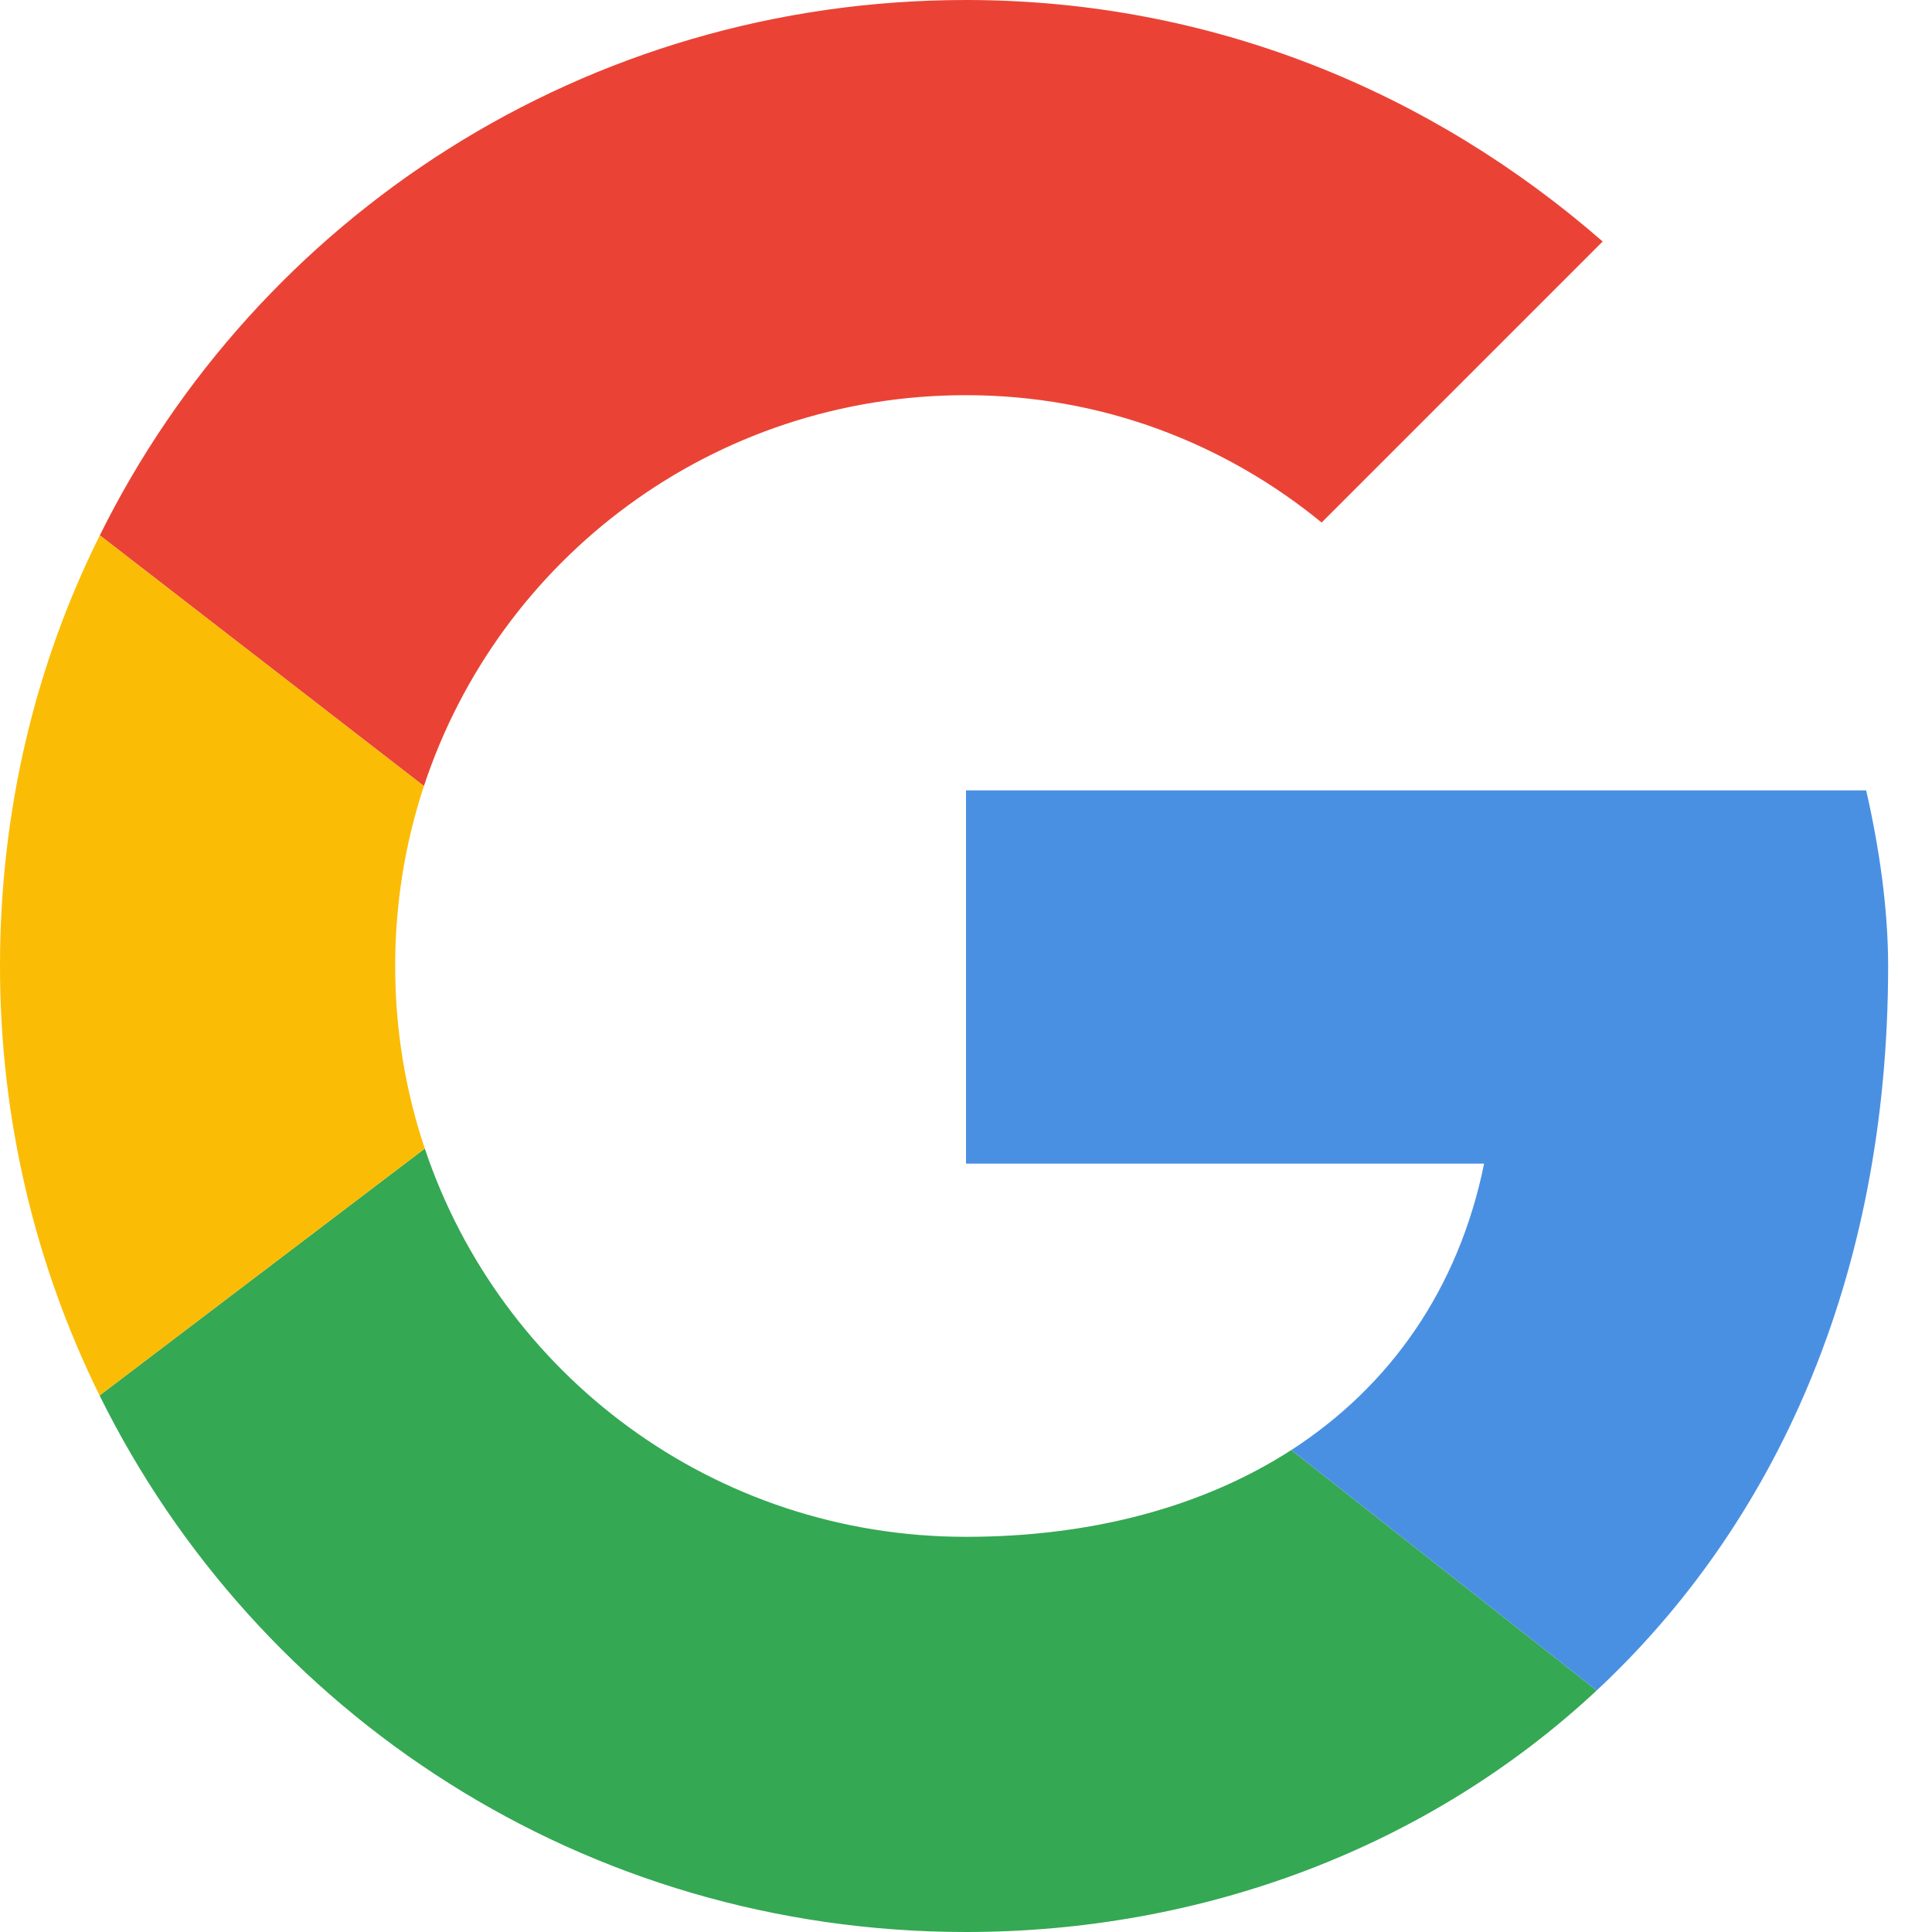
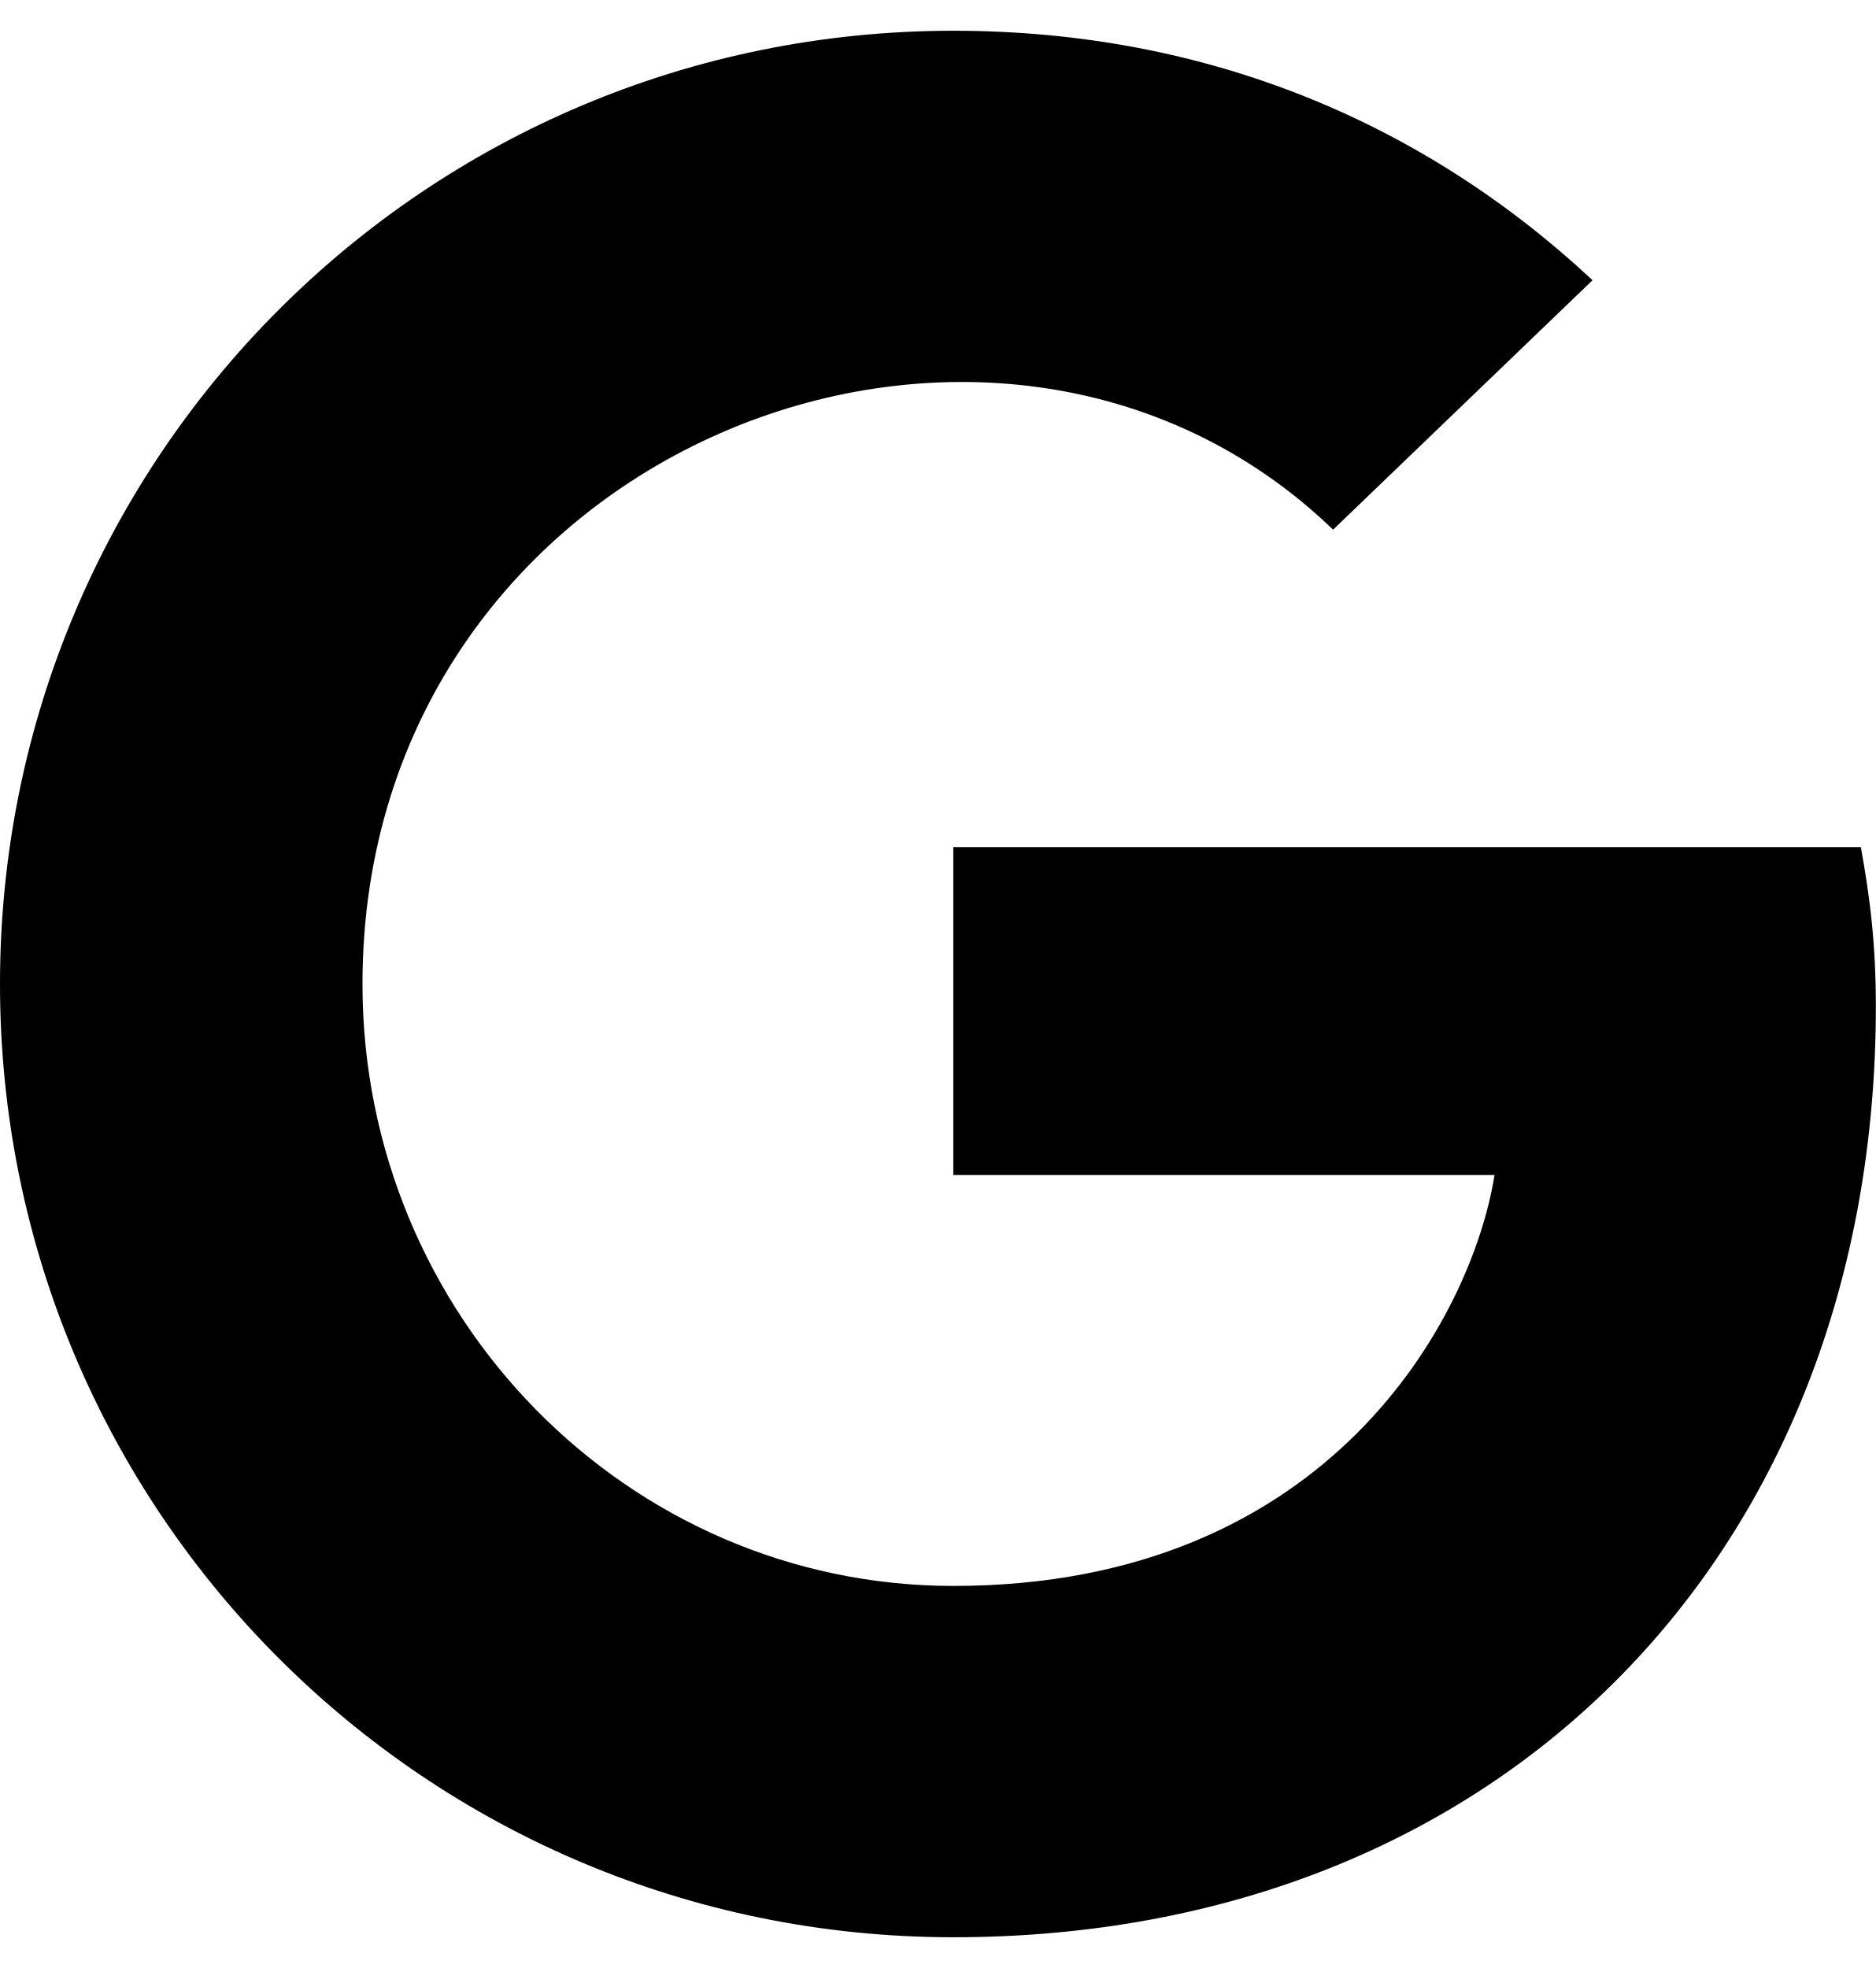
- <svg xmlns="http://www.w3.org/2000/svg" width="24px" height="24px" viewBox="0 0 24 24">
-   <path fill="#EA4335 " d="M5.266,9.765 C6.199,6.939 8.854,4.909 12,4.909 C13.691,4.909 15.218,5.509 16.418,6.491 L19.909,3 C17.782,1.145 15.055,0 12,0 C7.27,0 3.198,2.698 1.24,6.65 L5.266,9.765 Z" />
-   <path fill="#34A853" d="M16.041,18.013 C14.951,18.716 13.566,19.091 12,19.091 C8.866,19.091 6.219,17.077 5.277,14.268 L1.237,17.335 C3.193,21.294 7.265,24 12,24 C14.933,24 17.735,22.957 19.834,21 L16.041,18.013 Z" />
-   <path fill="#4A90E2" d="M19.834,21 C22.029,18.952 23.455,15.904 23.455,12 C23.455,11.291 23.345,10.527 23.182,9.818 L12,9.818 L12,14.455 L18.436,14.455 C18.119,16.014 17.266,17.221 16.041,18.013 L19.834,21 Z" />
-   <path fill="#FBBC05" d="M5.277,14.268 C5.038,13.556 4.909,12.794 4.909,12 C4.909,11.218 5.034,10.467 5.266,9.765 L1.24,6.65 C0.437,8.26 0,10.075 0,12 C0,13.92 0.445,15.73 1.237,17.335 L5.277,14.268 Z" />
+ <svg xmlns="http://www.w3.org/2000/svg" viewBox="0 0 488 512">
+   <path d="M488 261.8C488 403.3 391.1 504 248 504 110.8 504 0 393.2 0 256S110.8 8 248 8c66.8 0 123 24.5 166.3 64.9l-67.5 64.9C258.5 52.6 94.3 116.6 94.3 256c0 86.5 69.1 156.6 153.7 156.6 98.2 0 135-70.4 140.8-106.9H248v-85.3h236.1c2.3 12.7 3.9 24.9 3.9 41.4z" />
</svg>
